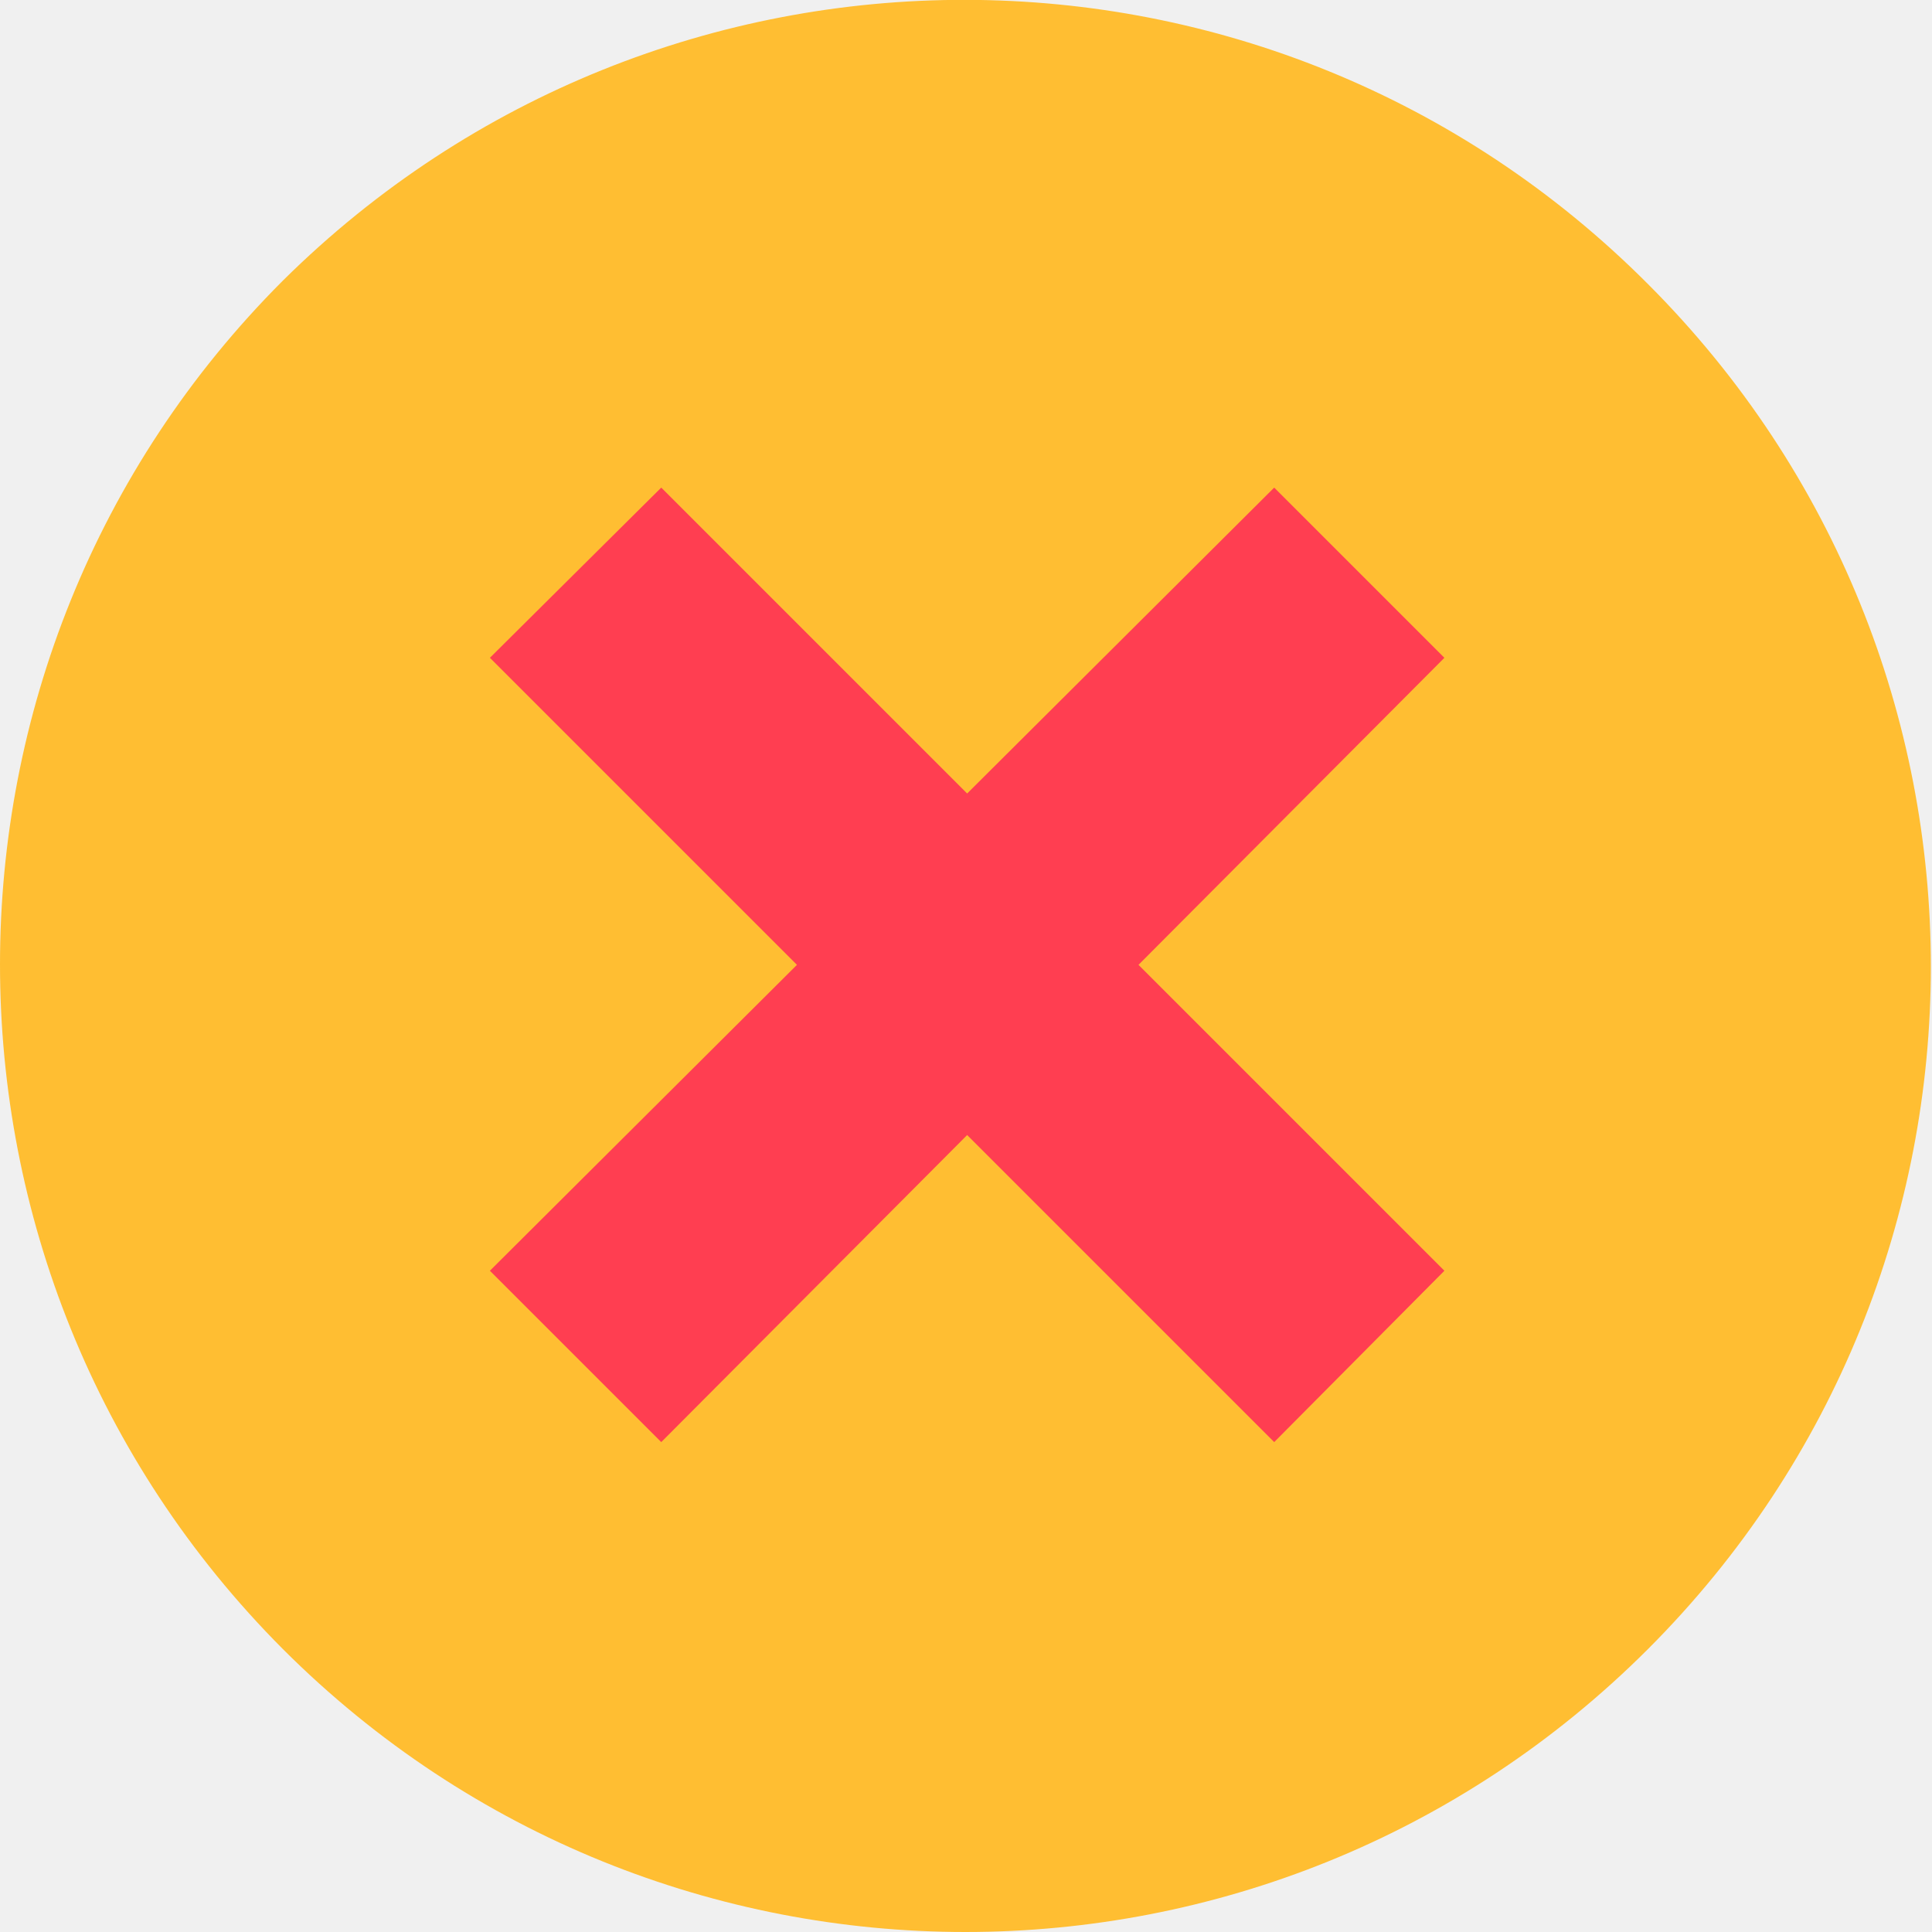
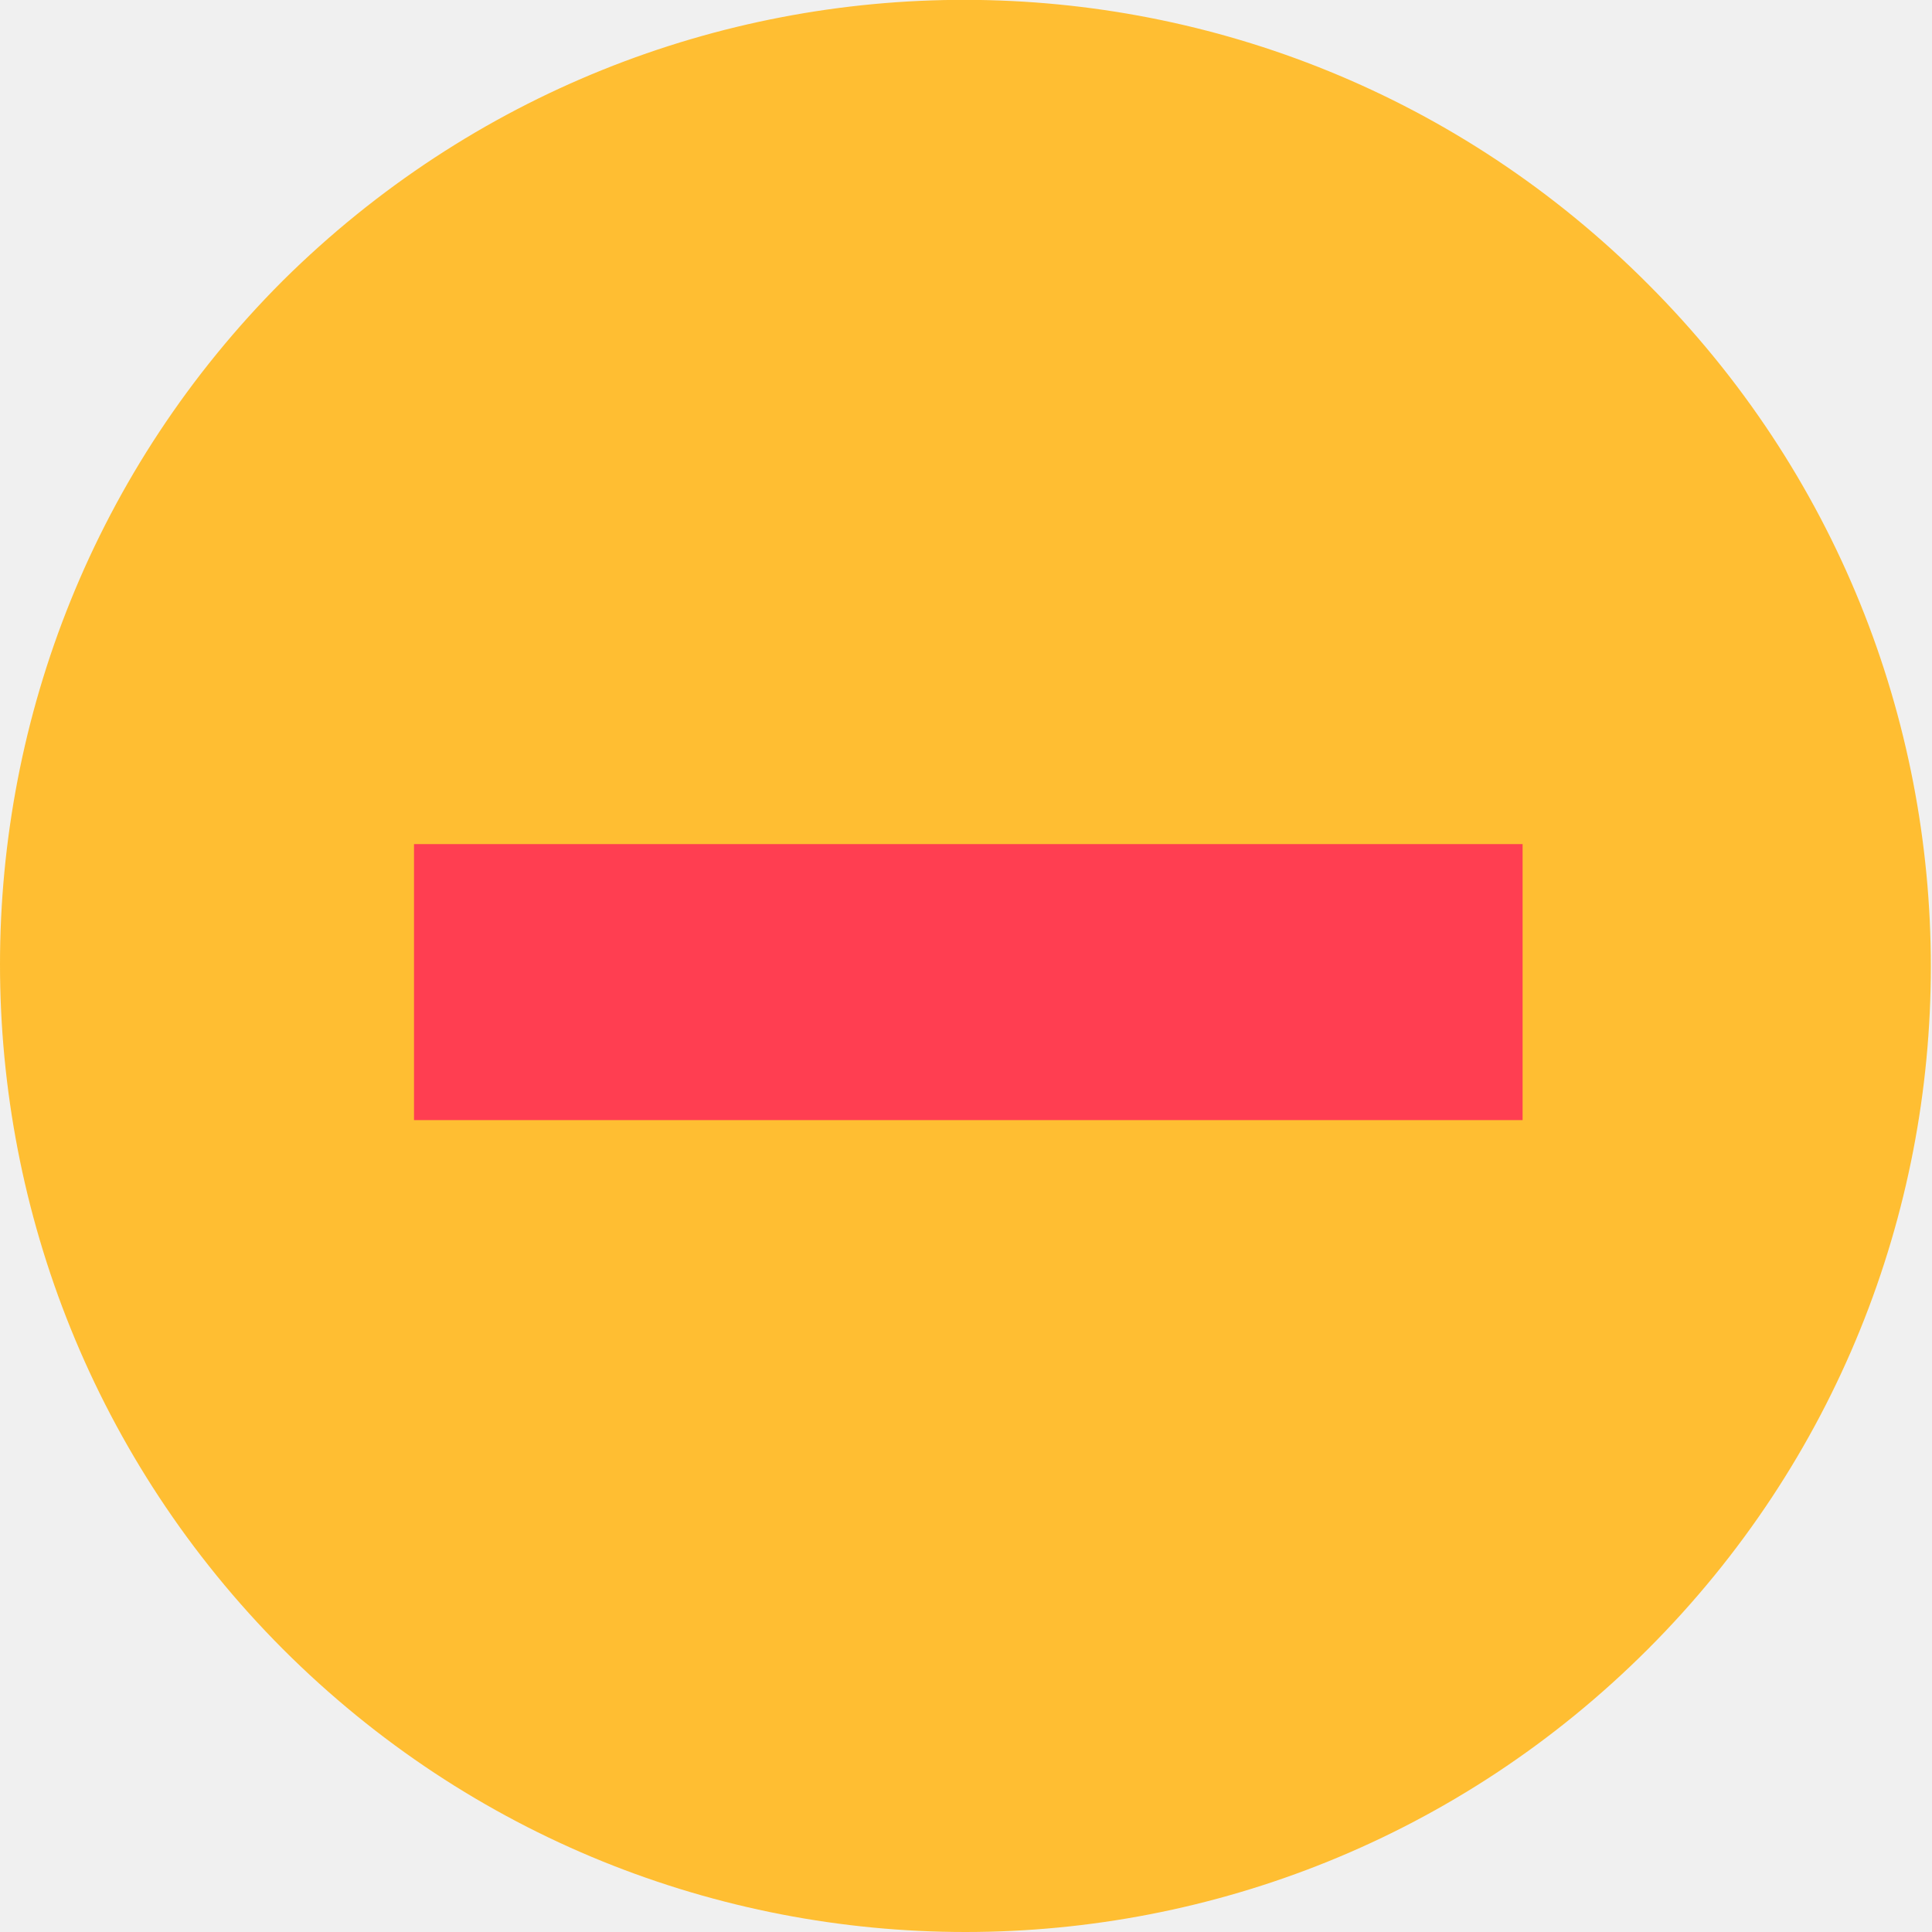
<svg xmlns="http://www.w3.org/2000/svg" version="1.1" x="0px" y="0px" viewBox="0 0 168 168" style="enable-background:new 0 0 168 168;" xml:space="preserve">
  <style type="text/css">
	.st0{fill:#FF3E51;}
	.st1{fill:#09227C;}
	.st2{fill:none;stroke:#09227C;stroke-width:10;stroke-miterlimit:10;}
	.st3{fill:#FFFFFF;}
	.st4{fill:none;stroke:#09227C;stroke-width:2;stroke-miterlimit:10;}
- 	.st5{fill:#0E2173;}
+ 	.st5{fill:#1D327F;}
	.st6{fill:none;stroke:#09227C;stroke-width:6;stroke-miterlimit:10;}
	.st7{clip-path:url(#SVGID_6_);}
	.st8{fill:#09227C;stroke:#FFFFFF;stroke-width:6;stroke-miterlimit:10;}
- 	.st9{fill:#FF3E51;stroke:#0E2173;stroke-width:10;stroke-miterlimit:10;}
+ 	.st9{fill:#FF3E51;stroke:#1D327F;stroke-width:10;stroke-miterlimit:10;}
	.st10{clip-path:url(#SVGID_8_);}
	.st11{fill:none;stroke:#09227C;stroke-width:4;stroke-miterlimit:10;}
	.st12{clip-path:url(#SVGID_12_);}
- 	.st13{fill:none;stroke:#0E2173;stroke-width:4;stroke-miterlimit:10;}
+ 	.st13{fill:none;stroke:#1D327F;stroke-width:4;stroke-miterlimit:10;}
	.st14{fill:none;stroke:#FFFFFF;stroke-width:5;stroke-miterlimit:10;}
- 	.st15{fill:#353535;}
- 	.st16{fill:#FFFFFF;stroke:#000000;stroke-miterlimit:10;}
- 	.st17{clip-path:url(#SVGID_13_);}
- 	.st18{fill:#FFFFFF;stroke:#0E2173;stroke-width:12;stroke-linejoin:round;stroke-miterlimit:10;}
- 	.st19{fill:#FFFFFF;stroke:#0E2173;stroke-width:10;stroke-linejoin:round;stroke-miterlimit:10;}
- 	.st20{fill:#4BC0B4;}
- 	.st21{fill:#FFBE32;}
- 	.st22{fill:#4DC4B8;}
- 	.st23{fill:#E5E5E5;}
- 	.st24{fill:#FFD892;}
- 	.st25{fill:#FF808C;}
- 	.st26{fill:#BEC6E5;}
- 	.st27{fill:#A5E5DA;}
- 	.st28{fill:#293275;}
- 	.st29{opacity:0.9;}
- 	.st30{fill:#40BEB3;}
- 	.st31{fill:none;stroke:#FFFFFF;stroke-width:8;stroke-miterlimit:10;}
- 	.st32{fill:none;}
- 	.st33{fill:none;stroke:#FF3E51;stroke-width:6;stroke-miterlimit:10;}
- 	.st34{fill:#48C2B5;}
- 	.st35{fill:#FFFFFF;stroke:#0E2173;stroke-width:10;stroke-miterlimit:10;}
- 	.st36{clip-path:url(#SVGID_15_);}
- 	.st37{fill:none;stroke:#FFBE32;stroke-width:10;stroke-miterlimit:10;}
- 	.st38{clip-path:url(#SVGID_17_);}
- 	.st39{fill:none;stroke:#0E2173;stroke-width:10;stroke-linejoin:round;stroke-miterlimit:10;}
- 	.st40{clip-path:url(#SVGID_19_);}
+ 	.st15{fill:#FCFCFA;}
+ 	.st16{fill:#353535;}
+ 	.st17{clip-path:url(#SVGID_14_);}
+ 	.st18{fill:#FFBE32;}
+ 	.st19{fill:#5AC5B9;}
+ 	.st20{fill:#FFFFFF;stroke:#000000;stroke-miterlimit:10;}
+ 	.st21{clip-path:url(#SVGID_15_);}
+ 	.st22{fill:#FFFFFF;stroke:#1D327F;stroke-width:12;stroke-linejoin:round;stroke-miterlimit:10;}
+ 	.st23{fill:#FFFFFF;stroke:#1D327F;stroke-width:10;stroke-linejoin:round;stroke-miterlimit:10;}
+ 	.st24{fill:#E5E5E5;}
+ 	.st25{fill:#FFD892;}
+ 	.st26{fill:#FF808C;}
+ 	.st27{fill:#BEC6E5;}
+ 	.st28{fill:#A5E5DA;}
+ 	.st29{fill:#EBEBEB;}
+ 	.st30{fill:#293275;}
+ 	.st31{opacity:0.9;}
+ 	.st32{fill:none;stroke:#353535;stroke-width:16;stroke-miterlimit:10;}
+ 	.st33{fill:none;}
+ 	.st34{fill:none;stroke:#FF3E51;stroke-width:6;stroke-miterlimit:10;}
+ 	.st35{fill:#48C2B5;}
+ 	.st36{fill:#FFFFFF;stroke:#1D327F;stroke-width:10;stroke-miterlimit:10;}
+ 	.st37{clip-path:url(#SVGID_17_);}
+ 	.st38{fill:none;stroke:#FFBE32;stroke-width:10;stroke-miterlimit:10;}
+ 	.st39{clip-path:url(#SVGID_19_);}
+ 	.st40{fill:none;stroke:#1D327F;stroke-width:10;stroke-linejoin:round;stroke-miterlimit:10;}
	.st41{clip-path:url(#SVGID_21_);}
	.st42{clip-path:url(#SVGID_23_);}
	.st43{clip-path:url(#SVGID_25_);}
- 	.st44{fill:#FFFFFF;stroke:#0E2173;stroke-width:15;stroke-linejoin:round;stroke-miterlimit:10;}
- 	.st45{fill:#FF3E51;stroke:#0E2173;stroke-width:12;stroke-miterlimit:10;}
- 	.st46{fill:none;stroke:#FF3E51;stroke-width:20;stroke-miterlimit:10;}
- 	.st47{clip-path:url(#SVGID_27_);}
+ 	.st44{clip-path:url(#SVGID_27_);}
+ 	.st45{fill:#FFFFFF;stroke:#1D327F;stroke-width:15;stroke-linejoin:round;stroke-miterlimit:10;}
+ 	.st46{fill:#FF3E51;stroke:#1D327F;stroke-width:12;stroke-miterlimit:10;}
+ 	.st47{fill:none;stroke:#FF3E51;stroke-width:20;stroke-miterlimit:10;}
	.st48{clip-path:url(#SVGID_29_);}
- 	.st49{fill:none;stroke:#0E2173;stroke-width:12;stroke-linejoin:round;stroke-miterlimit:10;}
- 	.st50{clip-path:url(#SVGID_31_);}
+ 	.st49{clip-path:url(#SVGID_31_);}
+ 	.st50{fill:none;stroke:#1D327F;stroke-width:12;stroke-linejoin:round;stroke-miterlimit:10;}
	.st51{clip-path:url(#SVGID_33_);}
	.st52{clip-path:url(#SVGID_35_);}
	.st53{clip-path:url(#SVGID_37_);}
	.st54{clip-path:url(#SVGID_39_);}
	.st55{clip-path:url(#SVGID_41_);}
- 	.st56{clip-path:url(#SVGID_42_);}
- 	.st57{fill:none;stroke:#FFFFFF;stroke-width:10;stroke-miterlimit:10;}
- 	.st58{fill:#FF3E51;stroke:#FFBE32;stroke-width:10;stroke-miterlimit:10;}
- 	.st59{clip-path:url(#SVGID_43_);}
- 	.st60{fill:#FFBE32;stroke:#FFBE32;stroke-width:10;stroke-miterlimit:10;}
- 	.st61{fill:#FFFFFF;stroke:#FFBE32;stroke-width:10;stroke-miterlimit:10;}
- 	.st62{clip-path:url(#SVGID_44_);}
- 	.st63{fill:#FFFFFF;stroke:#0E2173;stroke-width:15;stroke-miterlimit:10;}
+ 	.st56{clip-path:url(#SVGID_43_);}
+ 	.st57{clip-path:url(#SVGID_44_);}
+ 	.st58{fill:none;stroke:#FFFFFF;stroke-width:10;stroke-miterlimit:10;}
+ 	.st59{fill:none;stroke:#353535;stroke-width:10;stroke-miterlimit:10;}
+ 	.st60{fill:#FF3E51;stroke:#FFBE32;stroke-width:10;stroke-miterlimit:10;}
+ 	.st61{clip-path:url(#SVGID_45_);}
+ 	.st62{fill:#FFBE32;stroke:#FFBE32;stroke-width:10;stroke-miterlimit:10;}
+ 	.st63{fill:#FFFFFF;stroke:#FFBE32;stroke-width:10;stroke-miterlimit:10;}
	.st64{clip-path:url(#SVGID_46_);}
- 	.st65{clip-path:url(#SVGID_48_);}
- 	.st66{fill:none;stroke:#FFBE32;stroke-width:10;stroke-linejoin:round;stroke-miterlimit:10;}
- 	.st67{fill:#FFBE32;stroke:#FFBE32;stroke-width:10;stroke-linejoin:round;stroke-miterlimit:10;}
- 	.st68{clip-path:url(#SVGID_50_);}
- 	.st69{clip-path:url(#SVGID_52_);}
- 	.st70{clip-path:url(#SVGID_54_);}
- 	.st71{clip-path:url(#SVGID_56_);}
- 	.st72{opacity:0.6;}
+ 	.st65{fill:#FFFFFF;stroke:#1D327F;stroke-width:15;stroke-miterlimit:10;}
+ 	.st66{clip-path:url(#SVGID_48_);}
+ 	.st67{clip-path:url(#SVGID_50_);}
+ 	.st68{fill:none;stroke:#FFBE32;stroke-width:10;stroke-linejoin:round;stroke-miterlimit:10;}
+ 	.st69{fill:#FFBE32;stroke:#FFBE32;stroke-width:10;stroke-linejoin:round;stroke-miterlimit:10;}
+ 	.st70{clip-path:url(#SVGID_52_);}
+ 	.st71{clip-path:url(#SVGID_54_);}
+ 	.st72{clip-path:url(#SVGID_56_);}
	.st73{clip-path:url(#SVGID_58_);}
- 	.st74{clip-path:url(#SVGID_60_);}
- 	.st75{fill:#40CEBF;}
- 	.st76{fill:#4AD1B7;}
- 	.st77{fill:#FBB148;}
+ 	.st74{opacity:0.6;}
+ 	.st75{clip-path:url(#SVGID_60_);}
+ 	.st76{clip-path:url(#SVGID_62_);}
+ 	.st77{fill:#40CEBF;}
+ 	.st78{fill:#4AD1B7;}
+ 	.st79{fill:#FCFCFA;stroke:#EBEBEB;stroke-width:6;stroke-miterlimit:10;}
+ 	.st80{fill:#C3C3C3;}
+ 	.st81{fill:none;stroke:#FF3E51;stroke-width:5;stroke-miterlimit:10;}
</style>
  <g id="archive">
</g>
-   <g id="Calque_1">
+   <g id="fond_1_">
+ </g>
+   <g id="contenu">
    <g>
-       <path class="st21" d="M24.6,24.4c-32.8,32.8-32.8,86.1,0,119c32.8,32.8,85.9,32.8,118.7,0c32.8-32.8,32.8-85.9,0-118.7    C110.5-8.2,57.5-8.2,24.6,24.4z" />
-       <polygon class="st0" points="110.8,42.4 125.6,57.2 99,83.9 125.6,110.5 110.8,125.4 84.1,98.7 57.5,125.4 42.6,110.5 69.3,83.9     42.6,57.2 57.5,42.4 84.1,69   " />
+       <path class="st18" d="M24.6,24.4c-32.8,32.8-32.8,86.1,0,119c32.8,32.8,85.9,32.8,118.7,0c32.8-32.8,32.8-85.9,0-118.7    C110.5-8.2,57.5-8.2,24.6,24.4z" />
+       <rect x="36" y="73.4" class="st0" width="96.4" height="24" />
    </g>
  </g>
  <g id="Calque_3">
</g>
+   <g id="Calque_5">
+ </g>
</svg>
